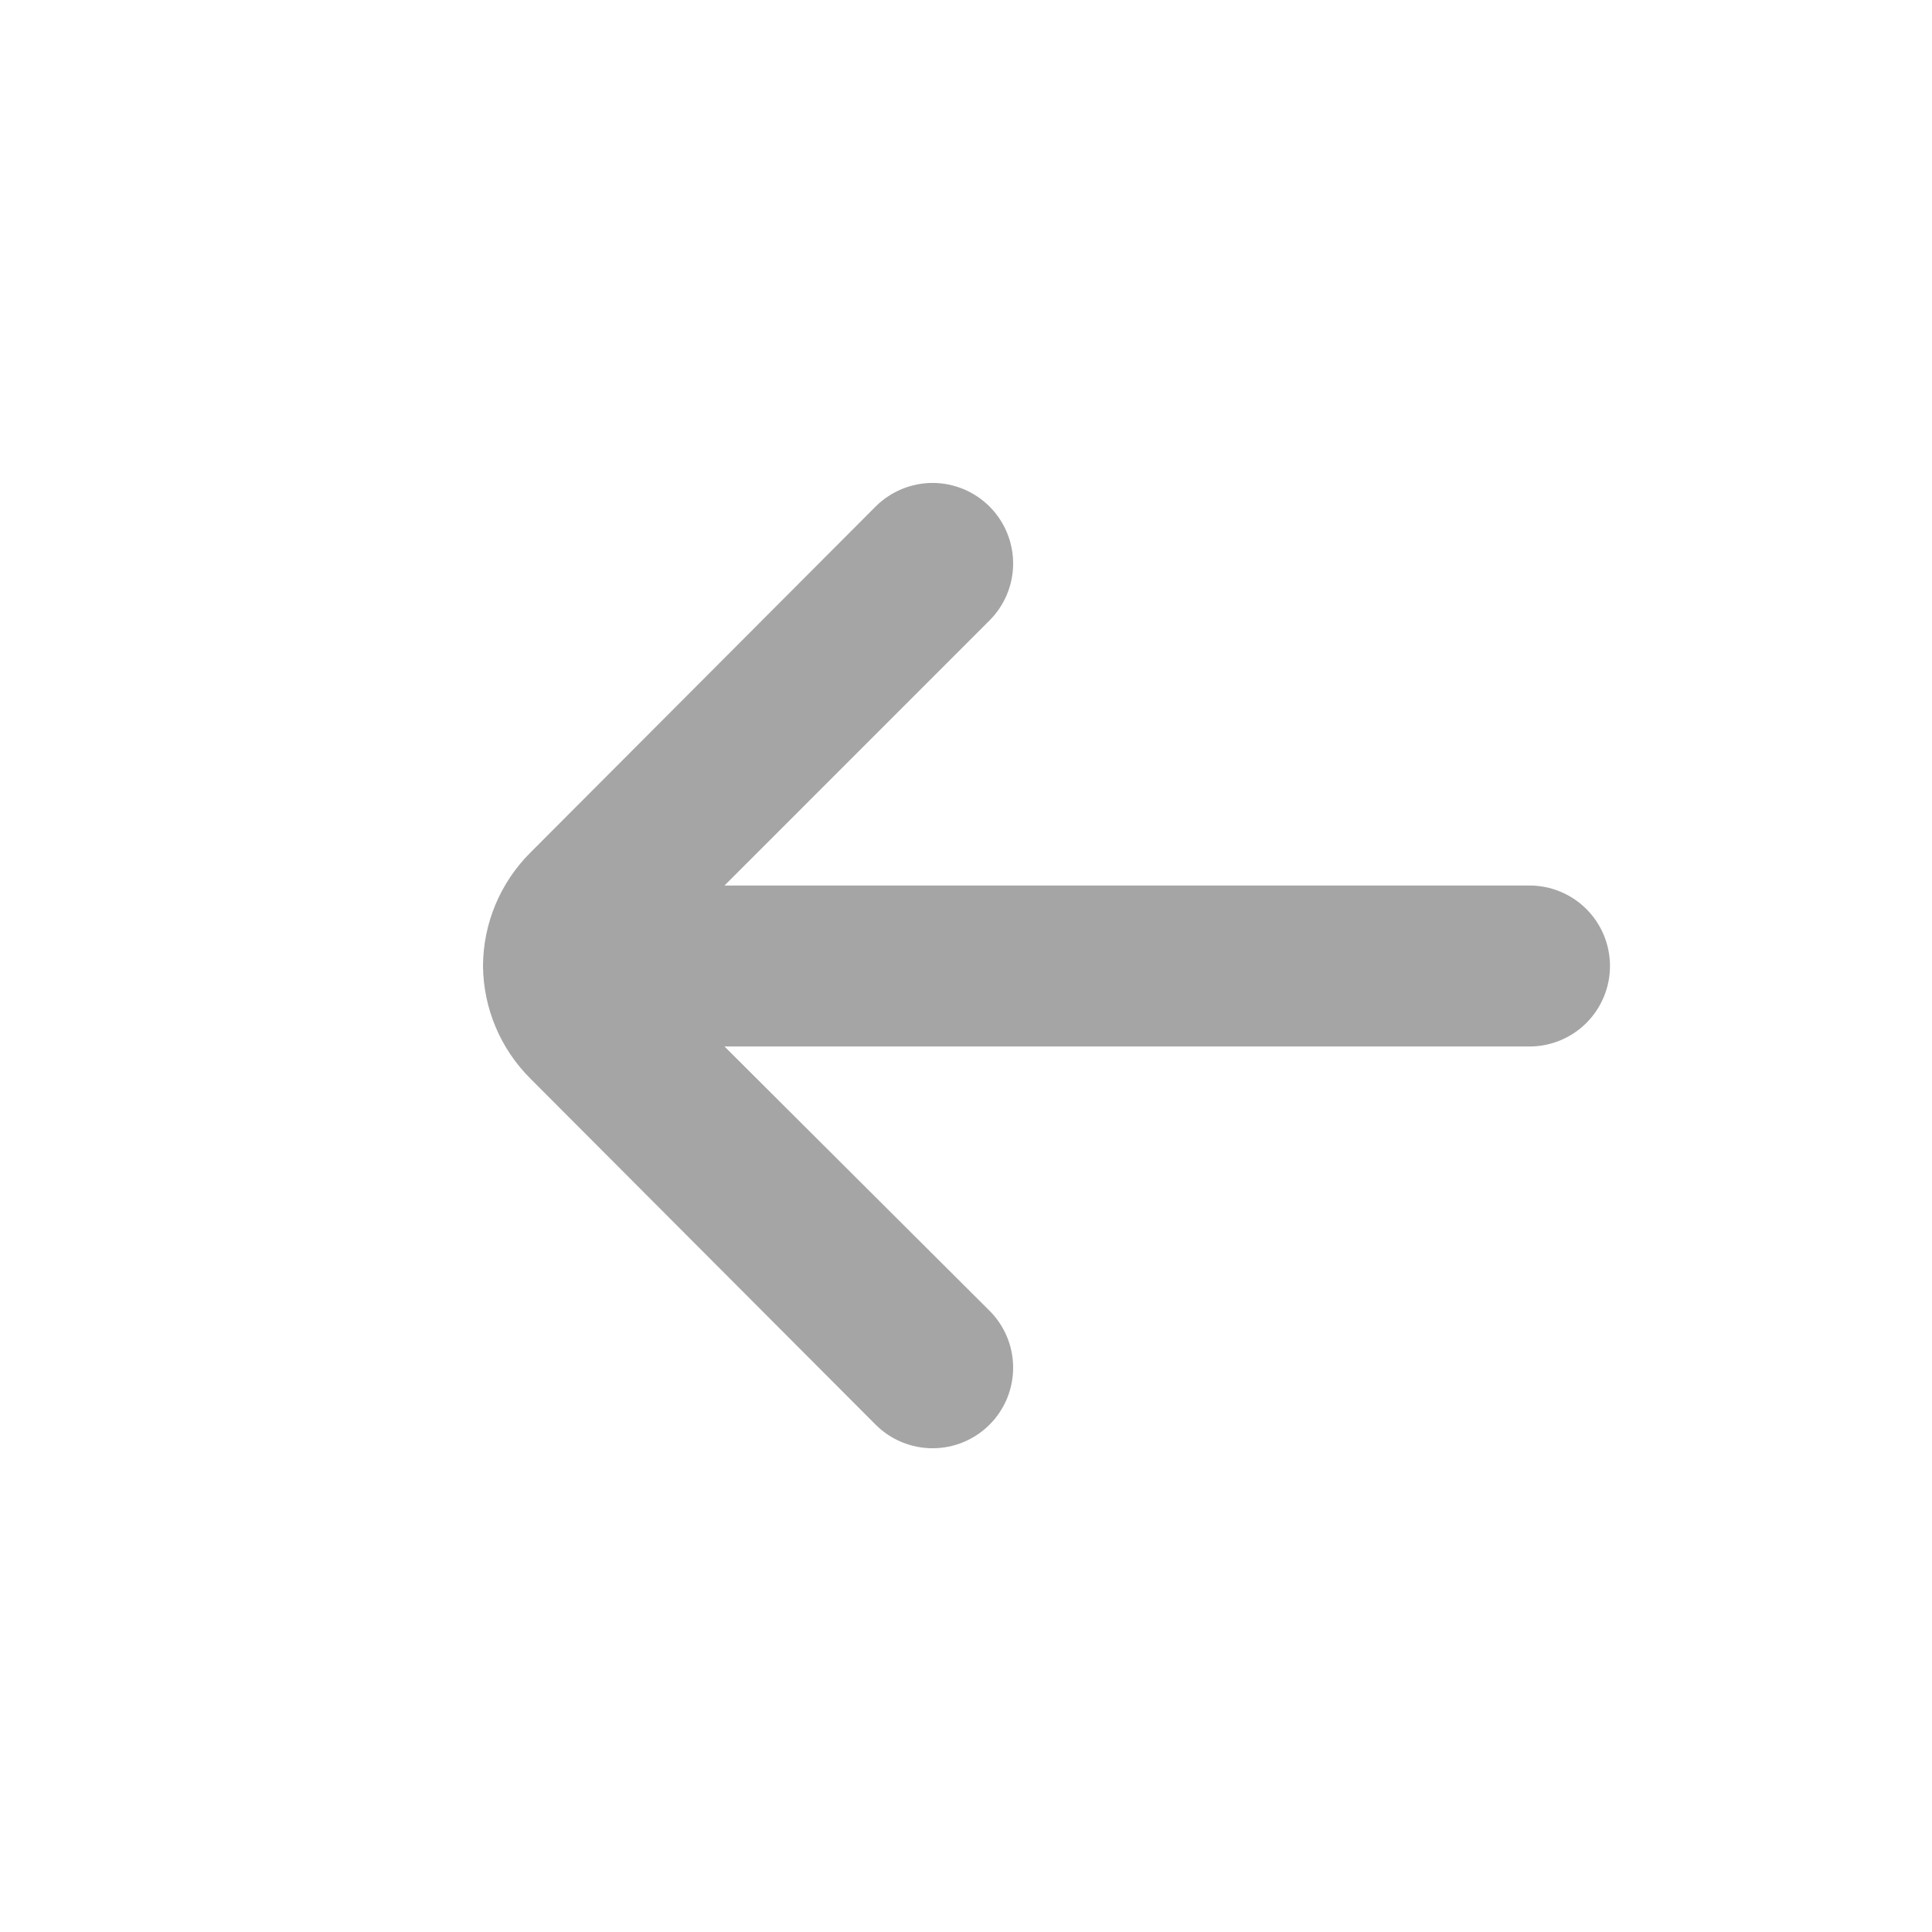
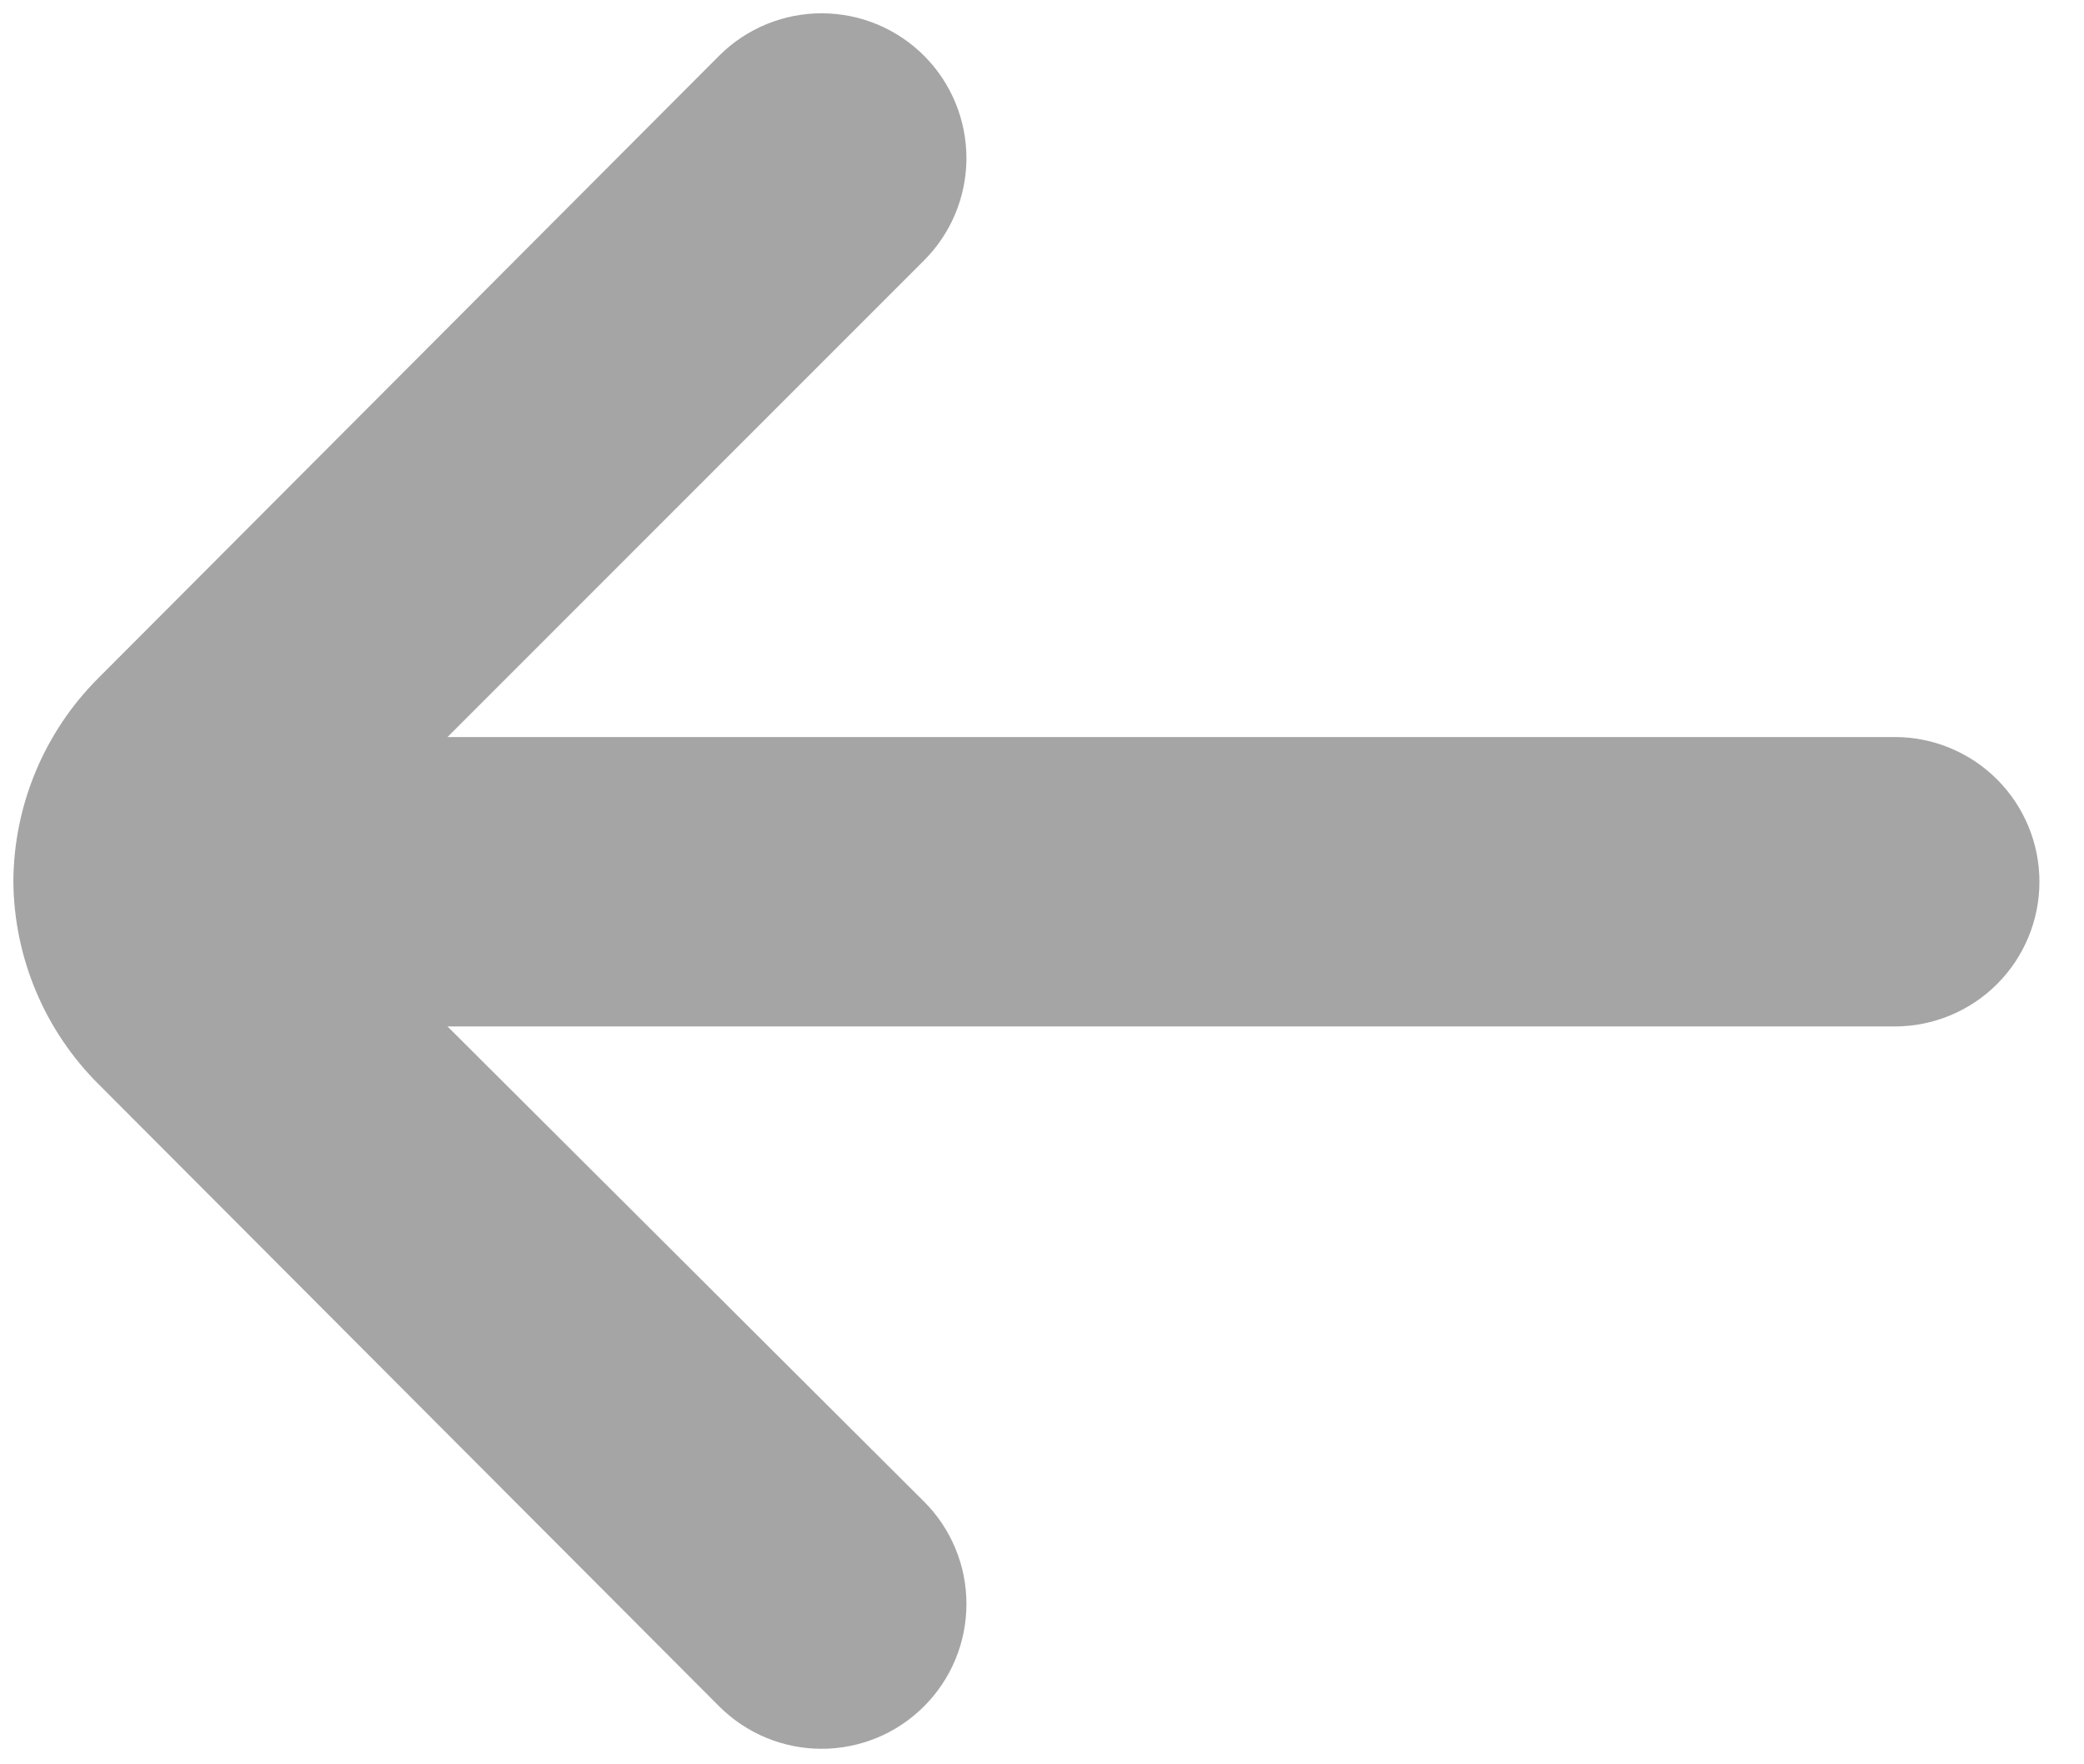
- <svg xmlns="http://www.w3.org/2000/svg" width="65" height="65" viewBox="0 0 65 65" fill="none">
-   <path d="M16.25 32.5C16.263 33.925 16.837 35.287 17.848 36.292L29.466 47.938C29.974 48.442 30.66 48.725 31.376 48.725C32.091 48.725 32.778 48.442 33.285 47.938C33.539 47.686 33.741 47.386 33.878 47.056C34.016 46.726 34.086 46.372 34.086 46.015C34.086 45.657 34.016 45.303 33.878 44.973C33.741 44.643 33.539 44.343 33.285 44.092L24.375 35.208L51.458 35.208C52.176 35.208 52.865 34.923 53.373 34.415C53.881 33.907 54.166 33.218 54.166 32.5C54.166 31.782 53.881 31.093 53.373 30.585C52.865 30.077 52.176 29.792 51.458 29.792L24.375 29.792L33.285 20.881C33.795 20.375 34.083 19.687 34.086 18.968C34.088 18.249 33.805 17.559 33.299 17.049C32.792 16.539 32.104 16.251 31.386 16.248C30.667 16.246 29.977 16.529 29.466 17.035L17.848 28.681C16.831 29.692 16.256 31.066 16.25 32.5Z" fill="#A5A5A5" />
+ <svg xmlns="http://www.w3.org/2000/svg" width="39" height="33" viewBox="0 0 39 33" fill="none">
+   <path d="M0.25 16.5C0.263 17.925 0.837 19.287 1.848 20.292L13.466 31.938C13.974 32.442 14.66 32.725 15.376 32.725C16.091 32.725 16.778 32.442 17.285 31.938C17.539 31.686 17.741 31.386 17.878 31.056C18.016 30.726 18.086 30.372 18.086 30.015C18.086 29.657 18.016 29.303 17.878 28.973C17.741 28.643 17.539 28.343 17.285 28.092L8.375 19.208L35.458 19.208C36.176 19.208 36.865 18.923 37.373 18.415C37.881 17.907 38.166 17.218 38.166 16.5C38.166 15.782 37.881 15.093 37.373 14.585C36.865 14.077 36.176 13.792 35.458 13.792L8.375 13.792L17.285 4.881C17.795 4.375 18.083 3.687 18.086 2.968C18.088 2.249 17.805 1.559 17.299 1.049C16.792 0.539 16.104 0.251 15.386 0.249C14.667 0.246 13.976 0.529 13.466 1.035L1.848 12.681C0.831 13.692 0.256 15.066 0.25 16.5Z" fill="#A5A5A5" />
</svg>
